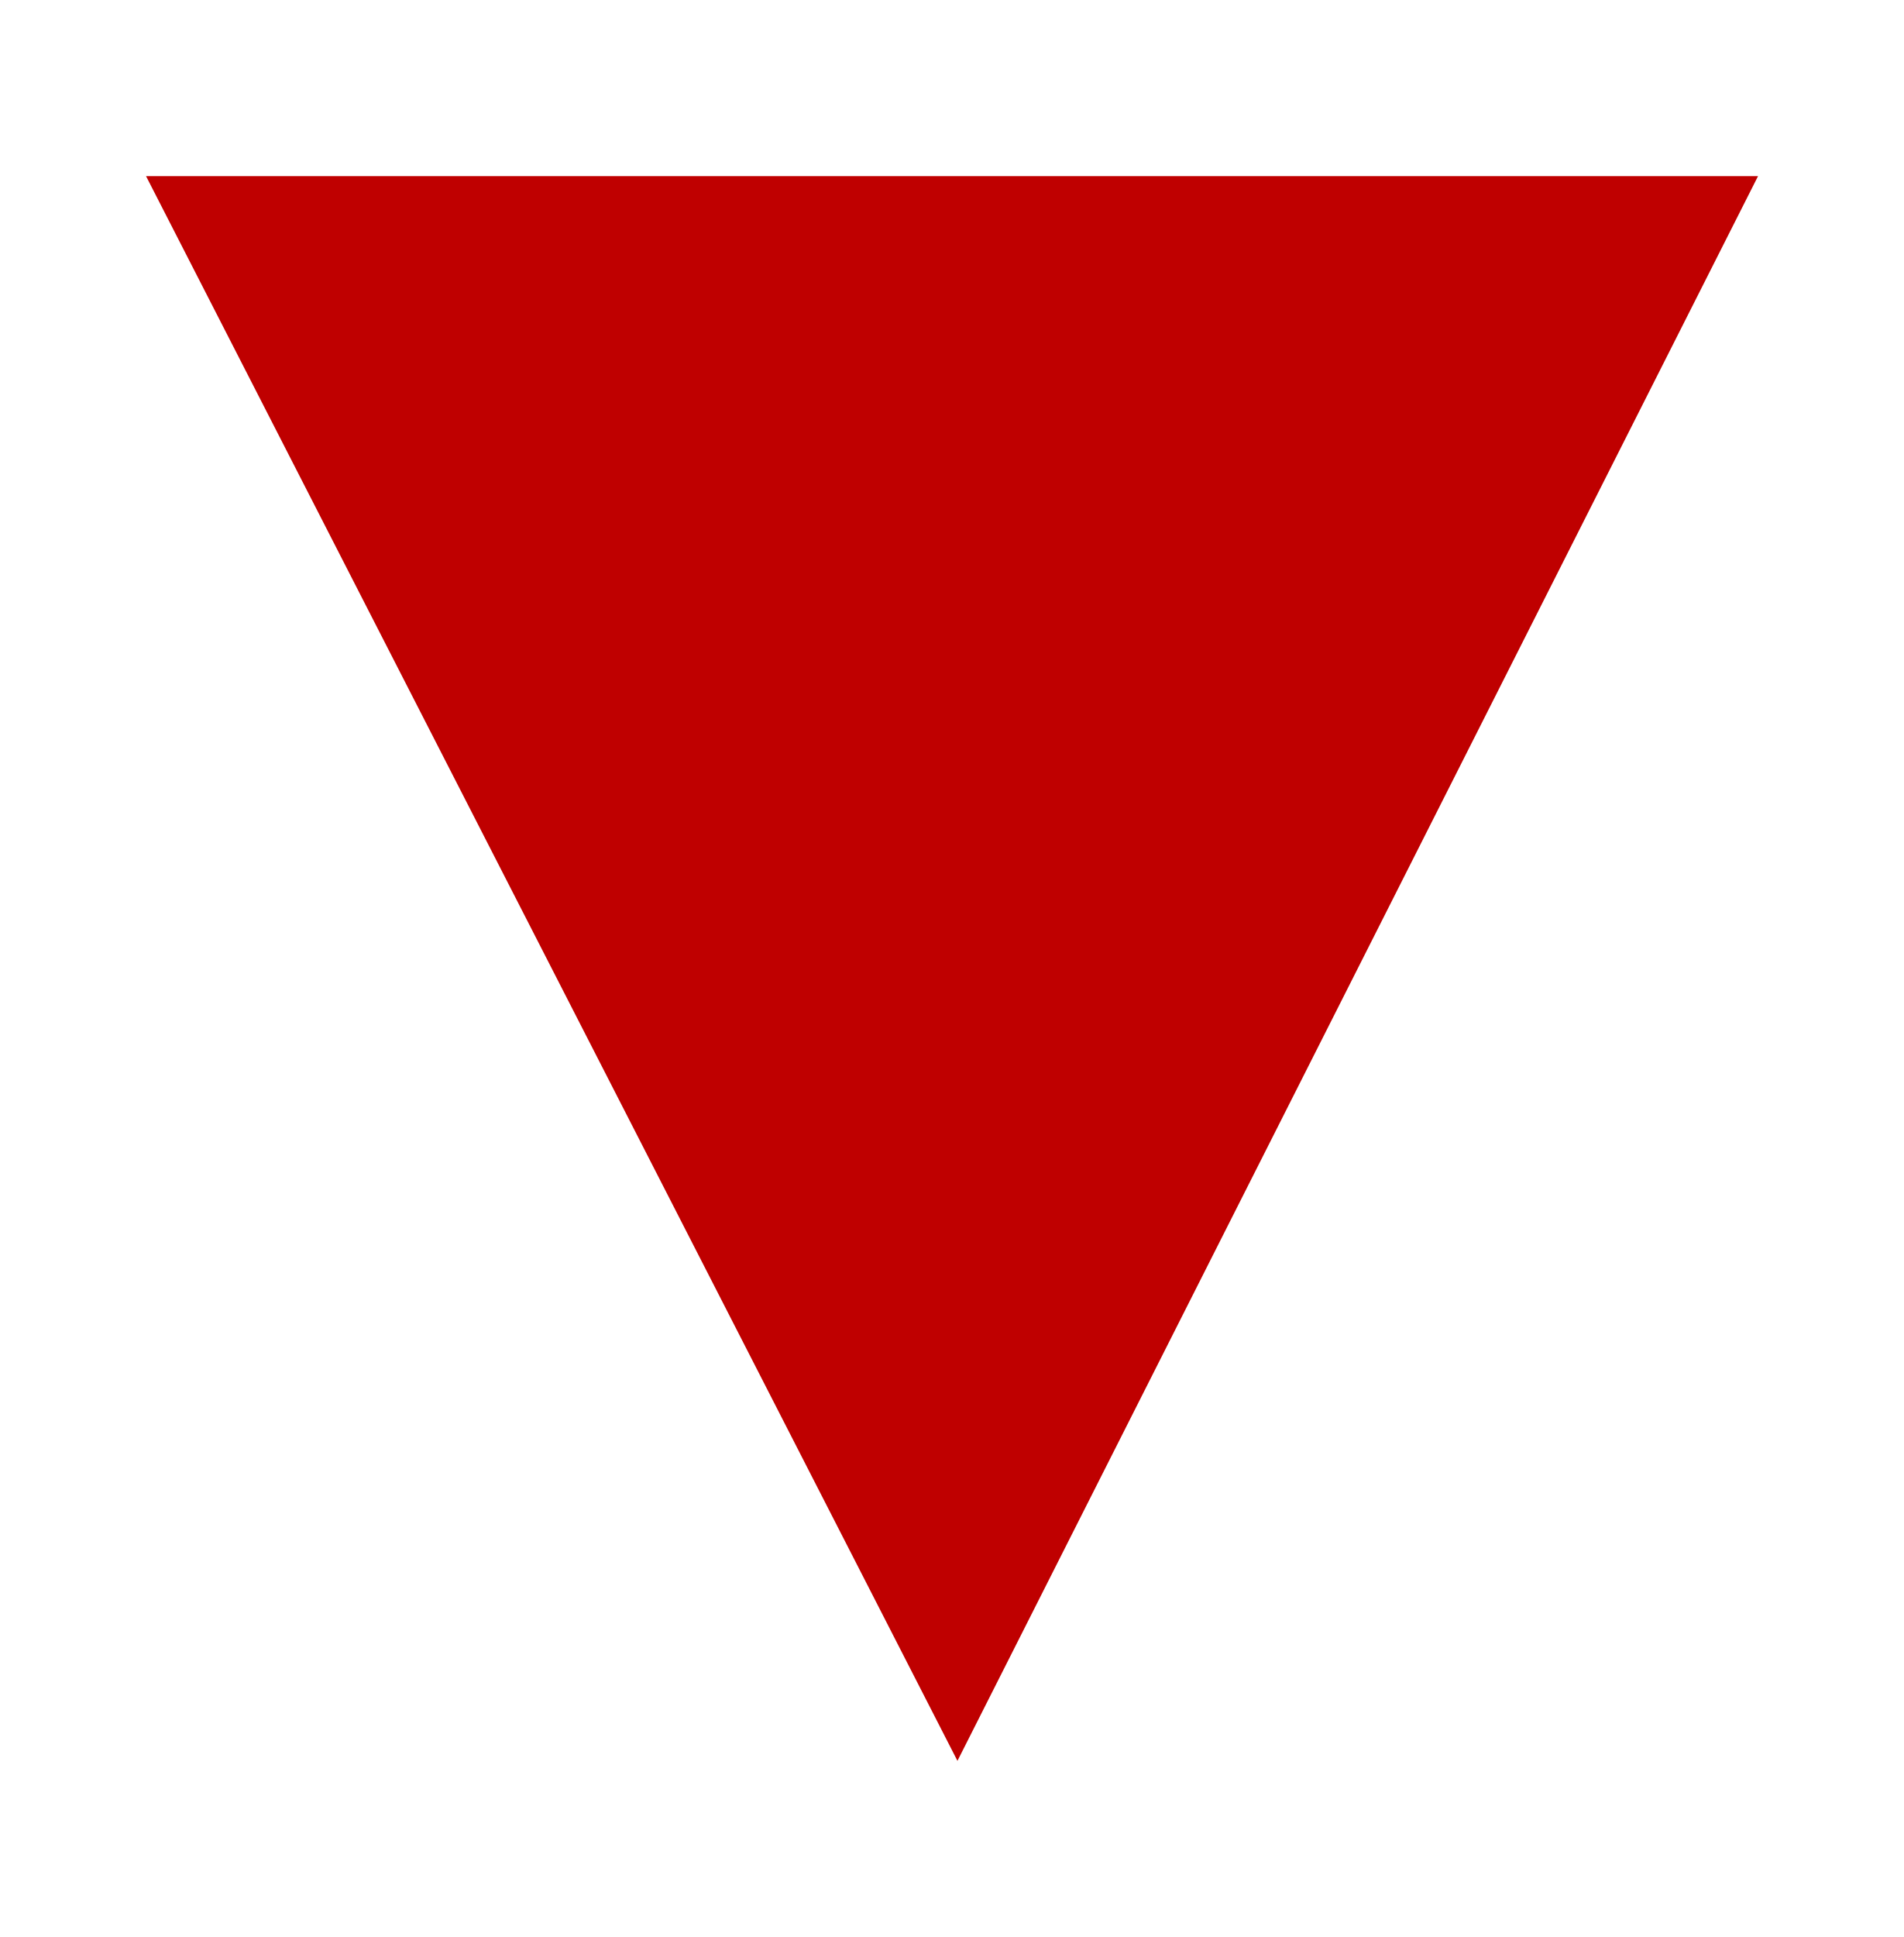
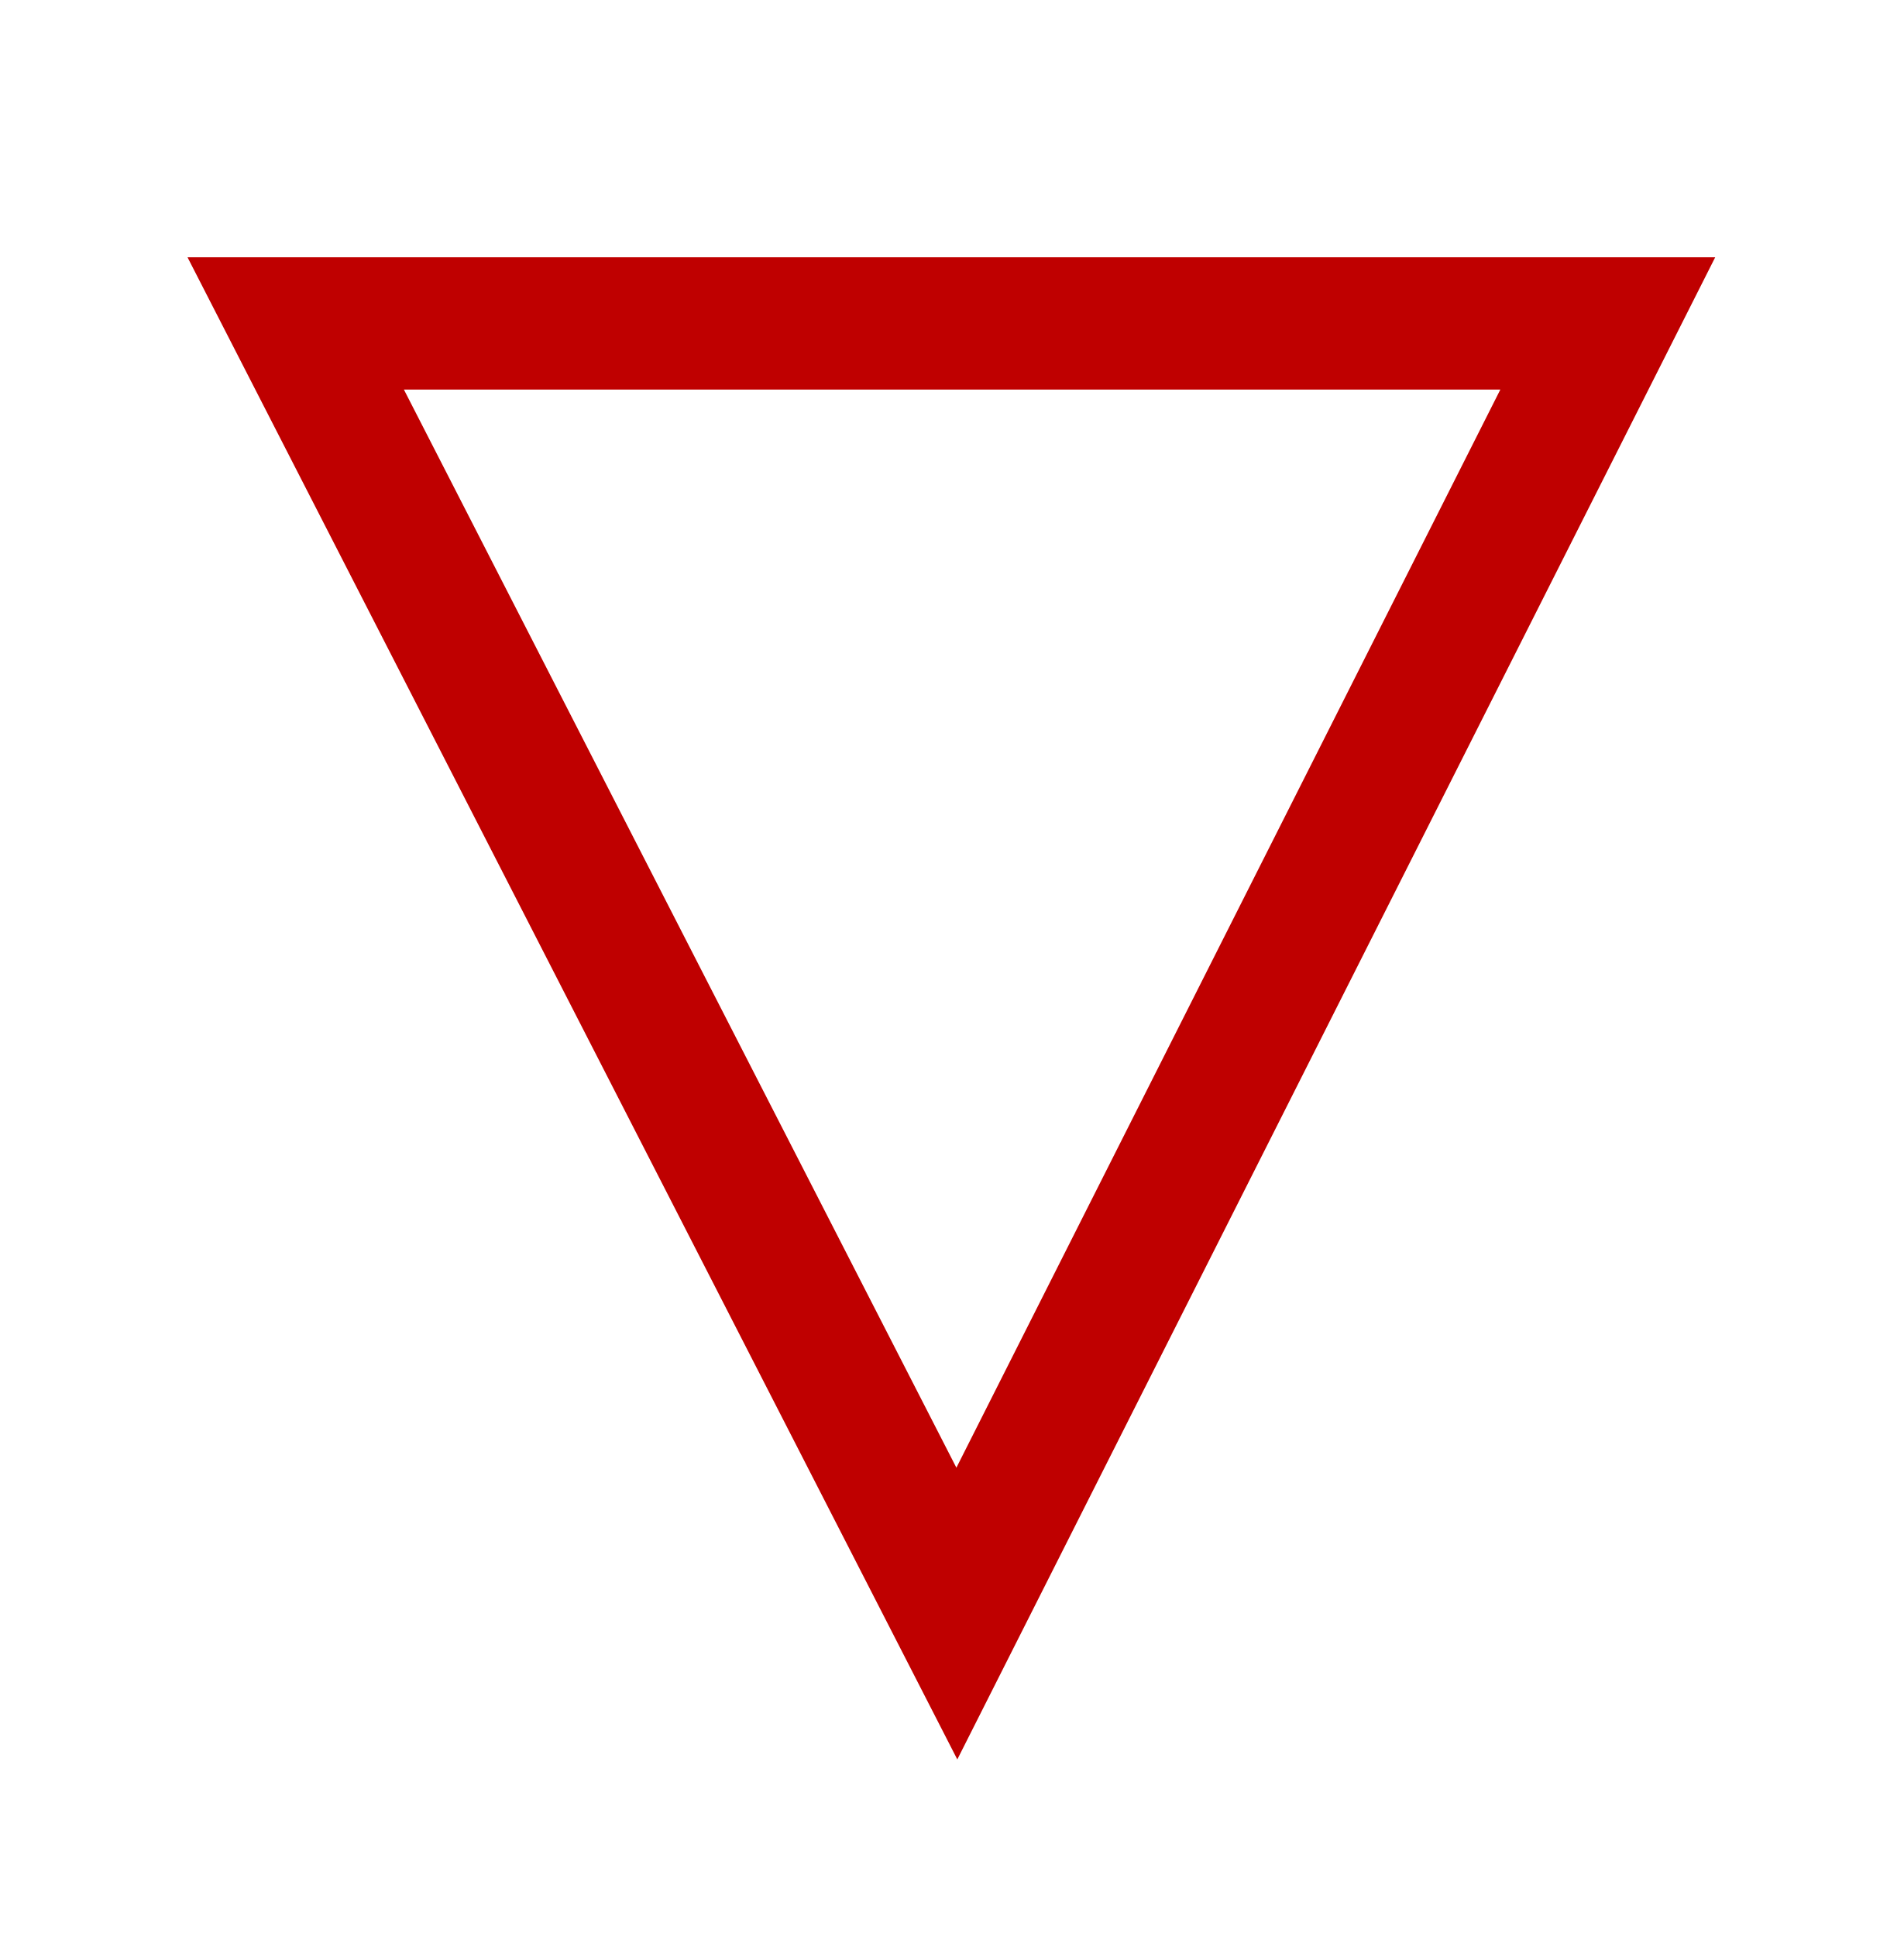
- <svg xmlns="http://www.w3.org/2000/svg" version="1.1" id="Layer_1" x="0px" y="0px" viewBox="71.1 221.8 316.7 322.2" style="enable-background:new 71.1 221.8 316.7 322.2;" xml:space="preserve">
+ <svg xmlns="http://www.w3.org/2000/svg" version="1.1" id="Layer_1" x="0px" y="0px" viewBox="-147 235.8 316.7 322.2" style="enable-background:new -147 235.8 316.7 322.2;" xml:space="preserve">
  <style type="text/css">
- 	.st0{fill:#BF0000;}
+ 	.st0{fill:none;stroke:#BF0000;stroke-width:22;stroke-miterlimit:10;}
</style>
-   <polygon class="st0" points="363.6,251.1 230.4,514.7 95.4,251.1 " />
+   <polygon class="st0" points="120.5,289.6 12.2,504.2 -97.8,289.6 " />
</svg>
